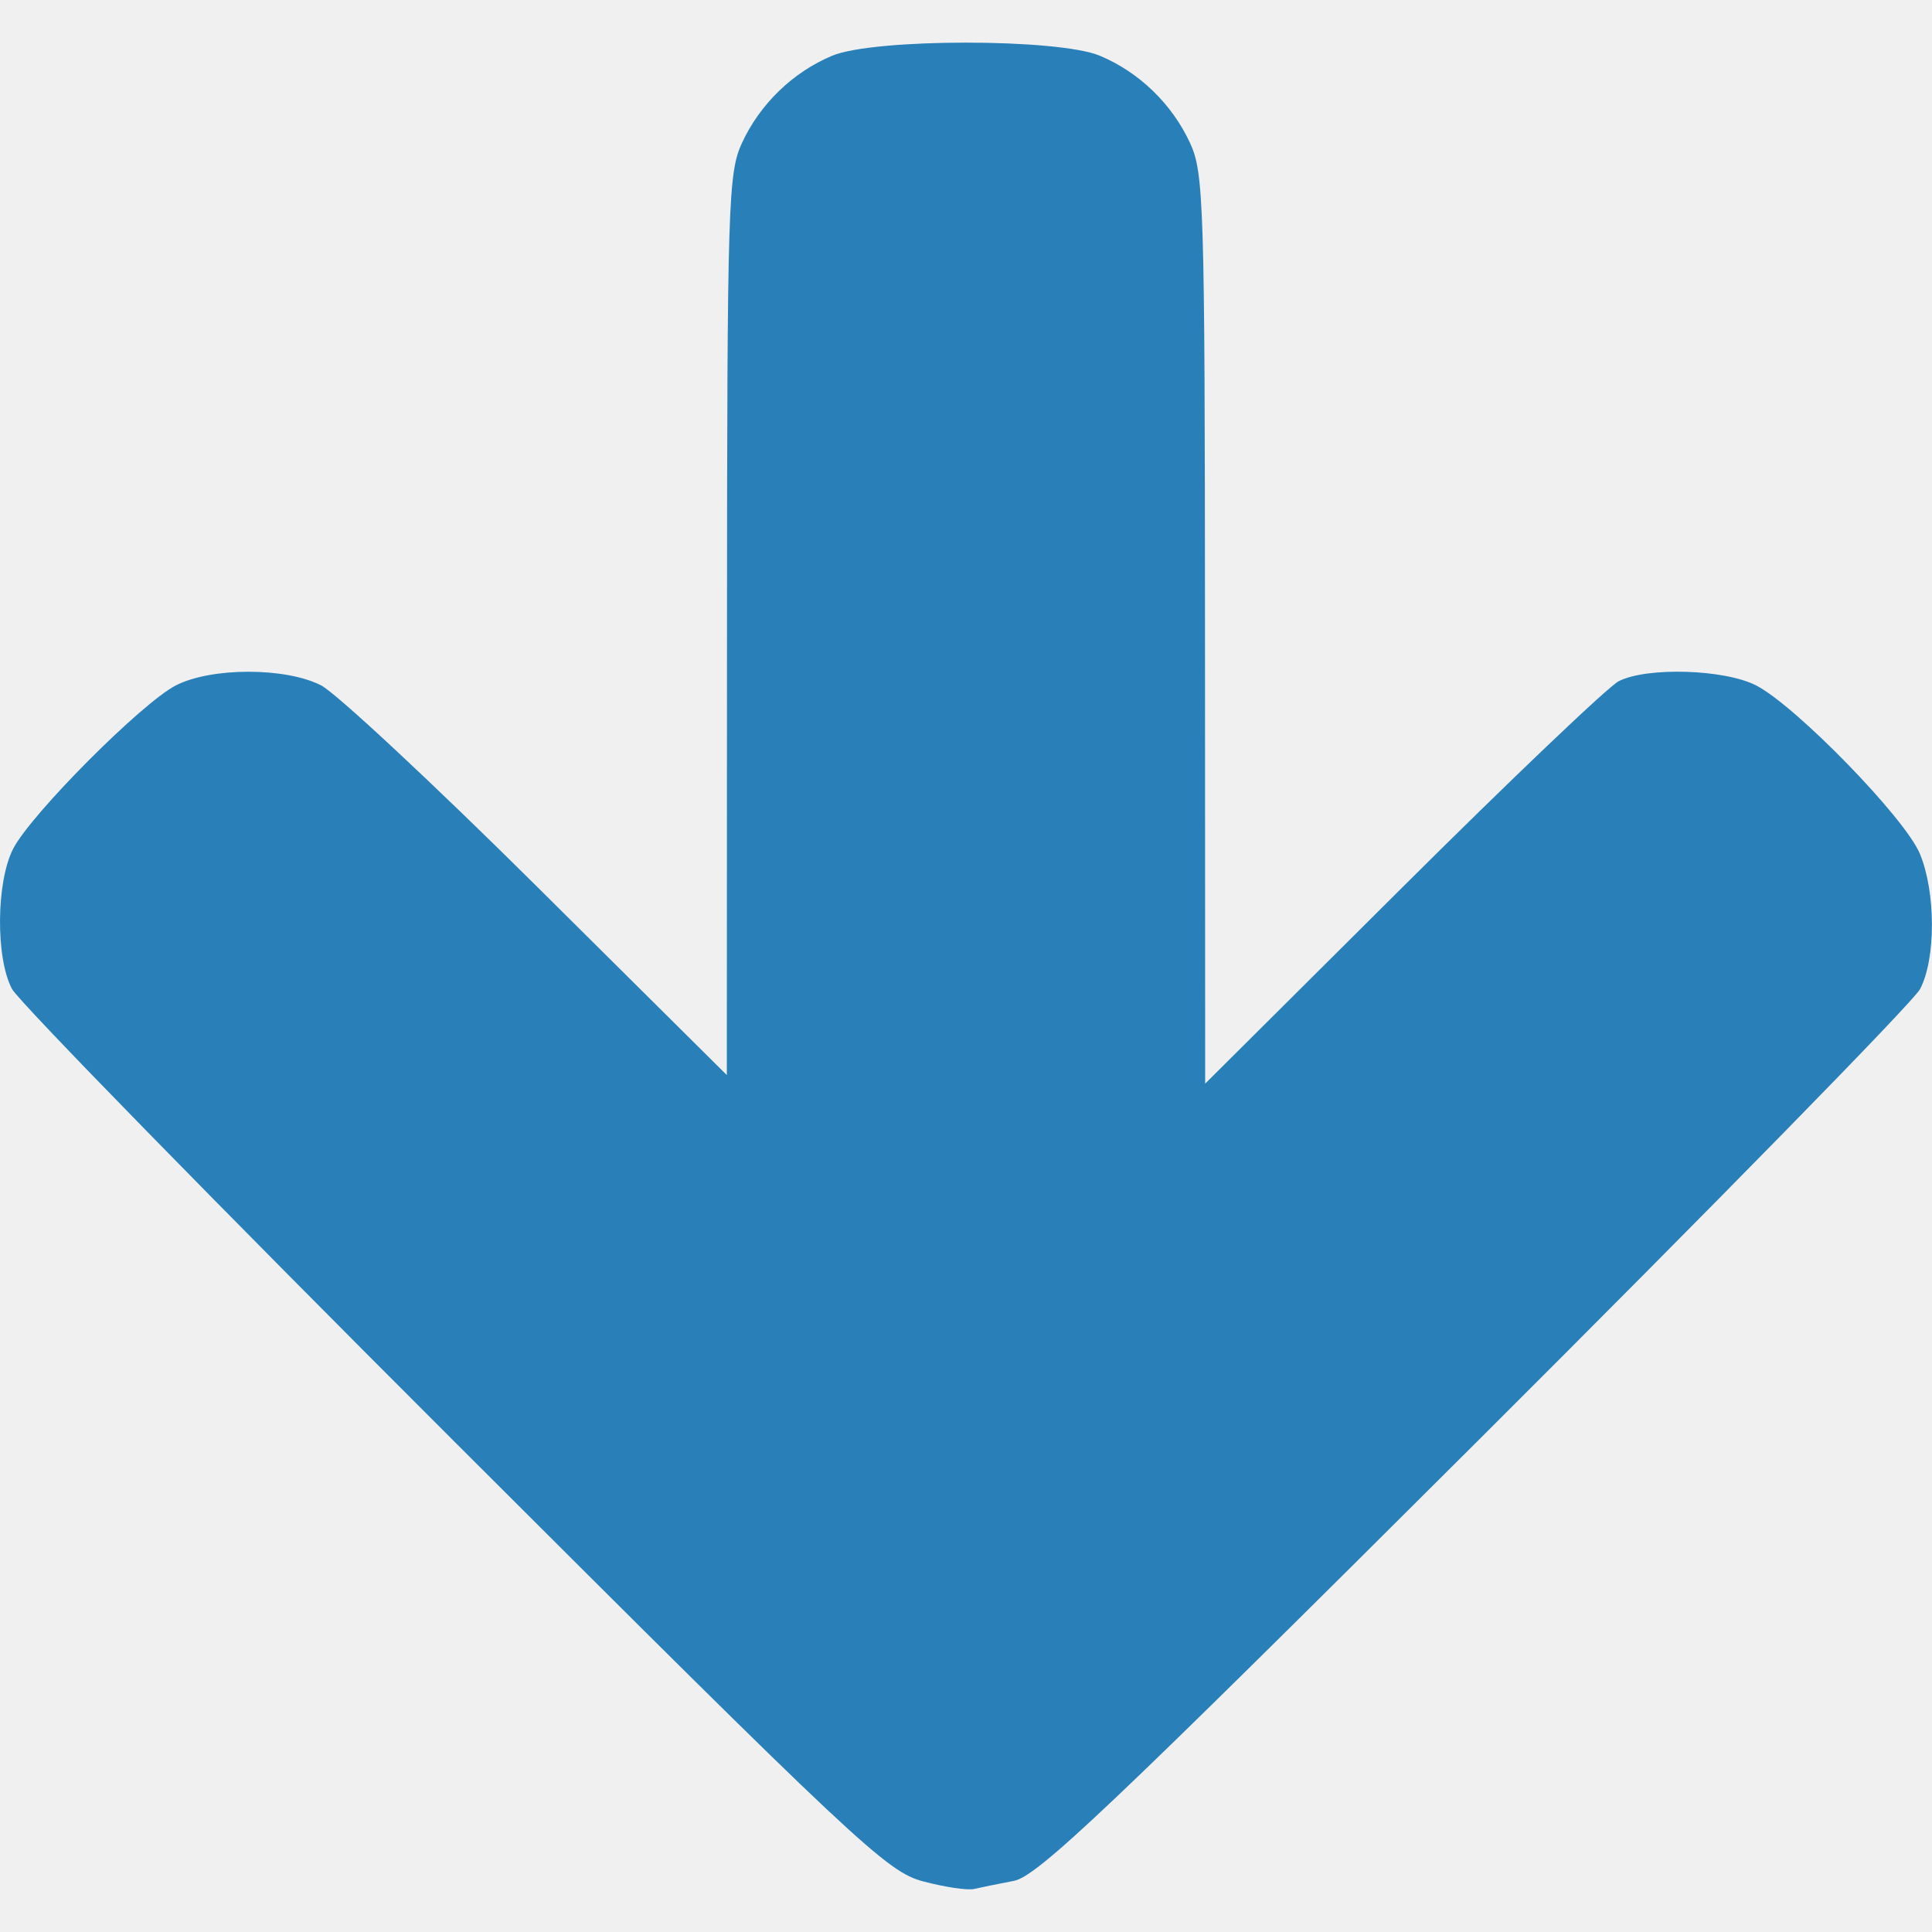
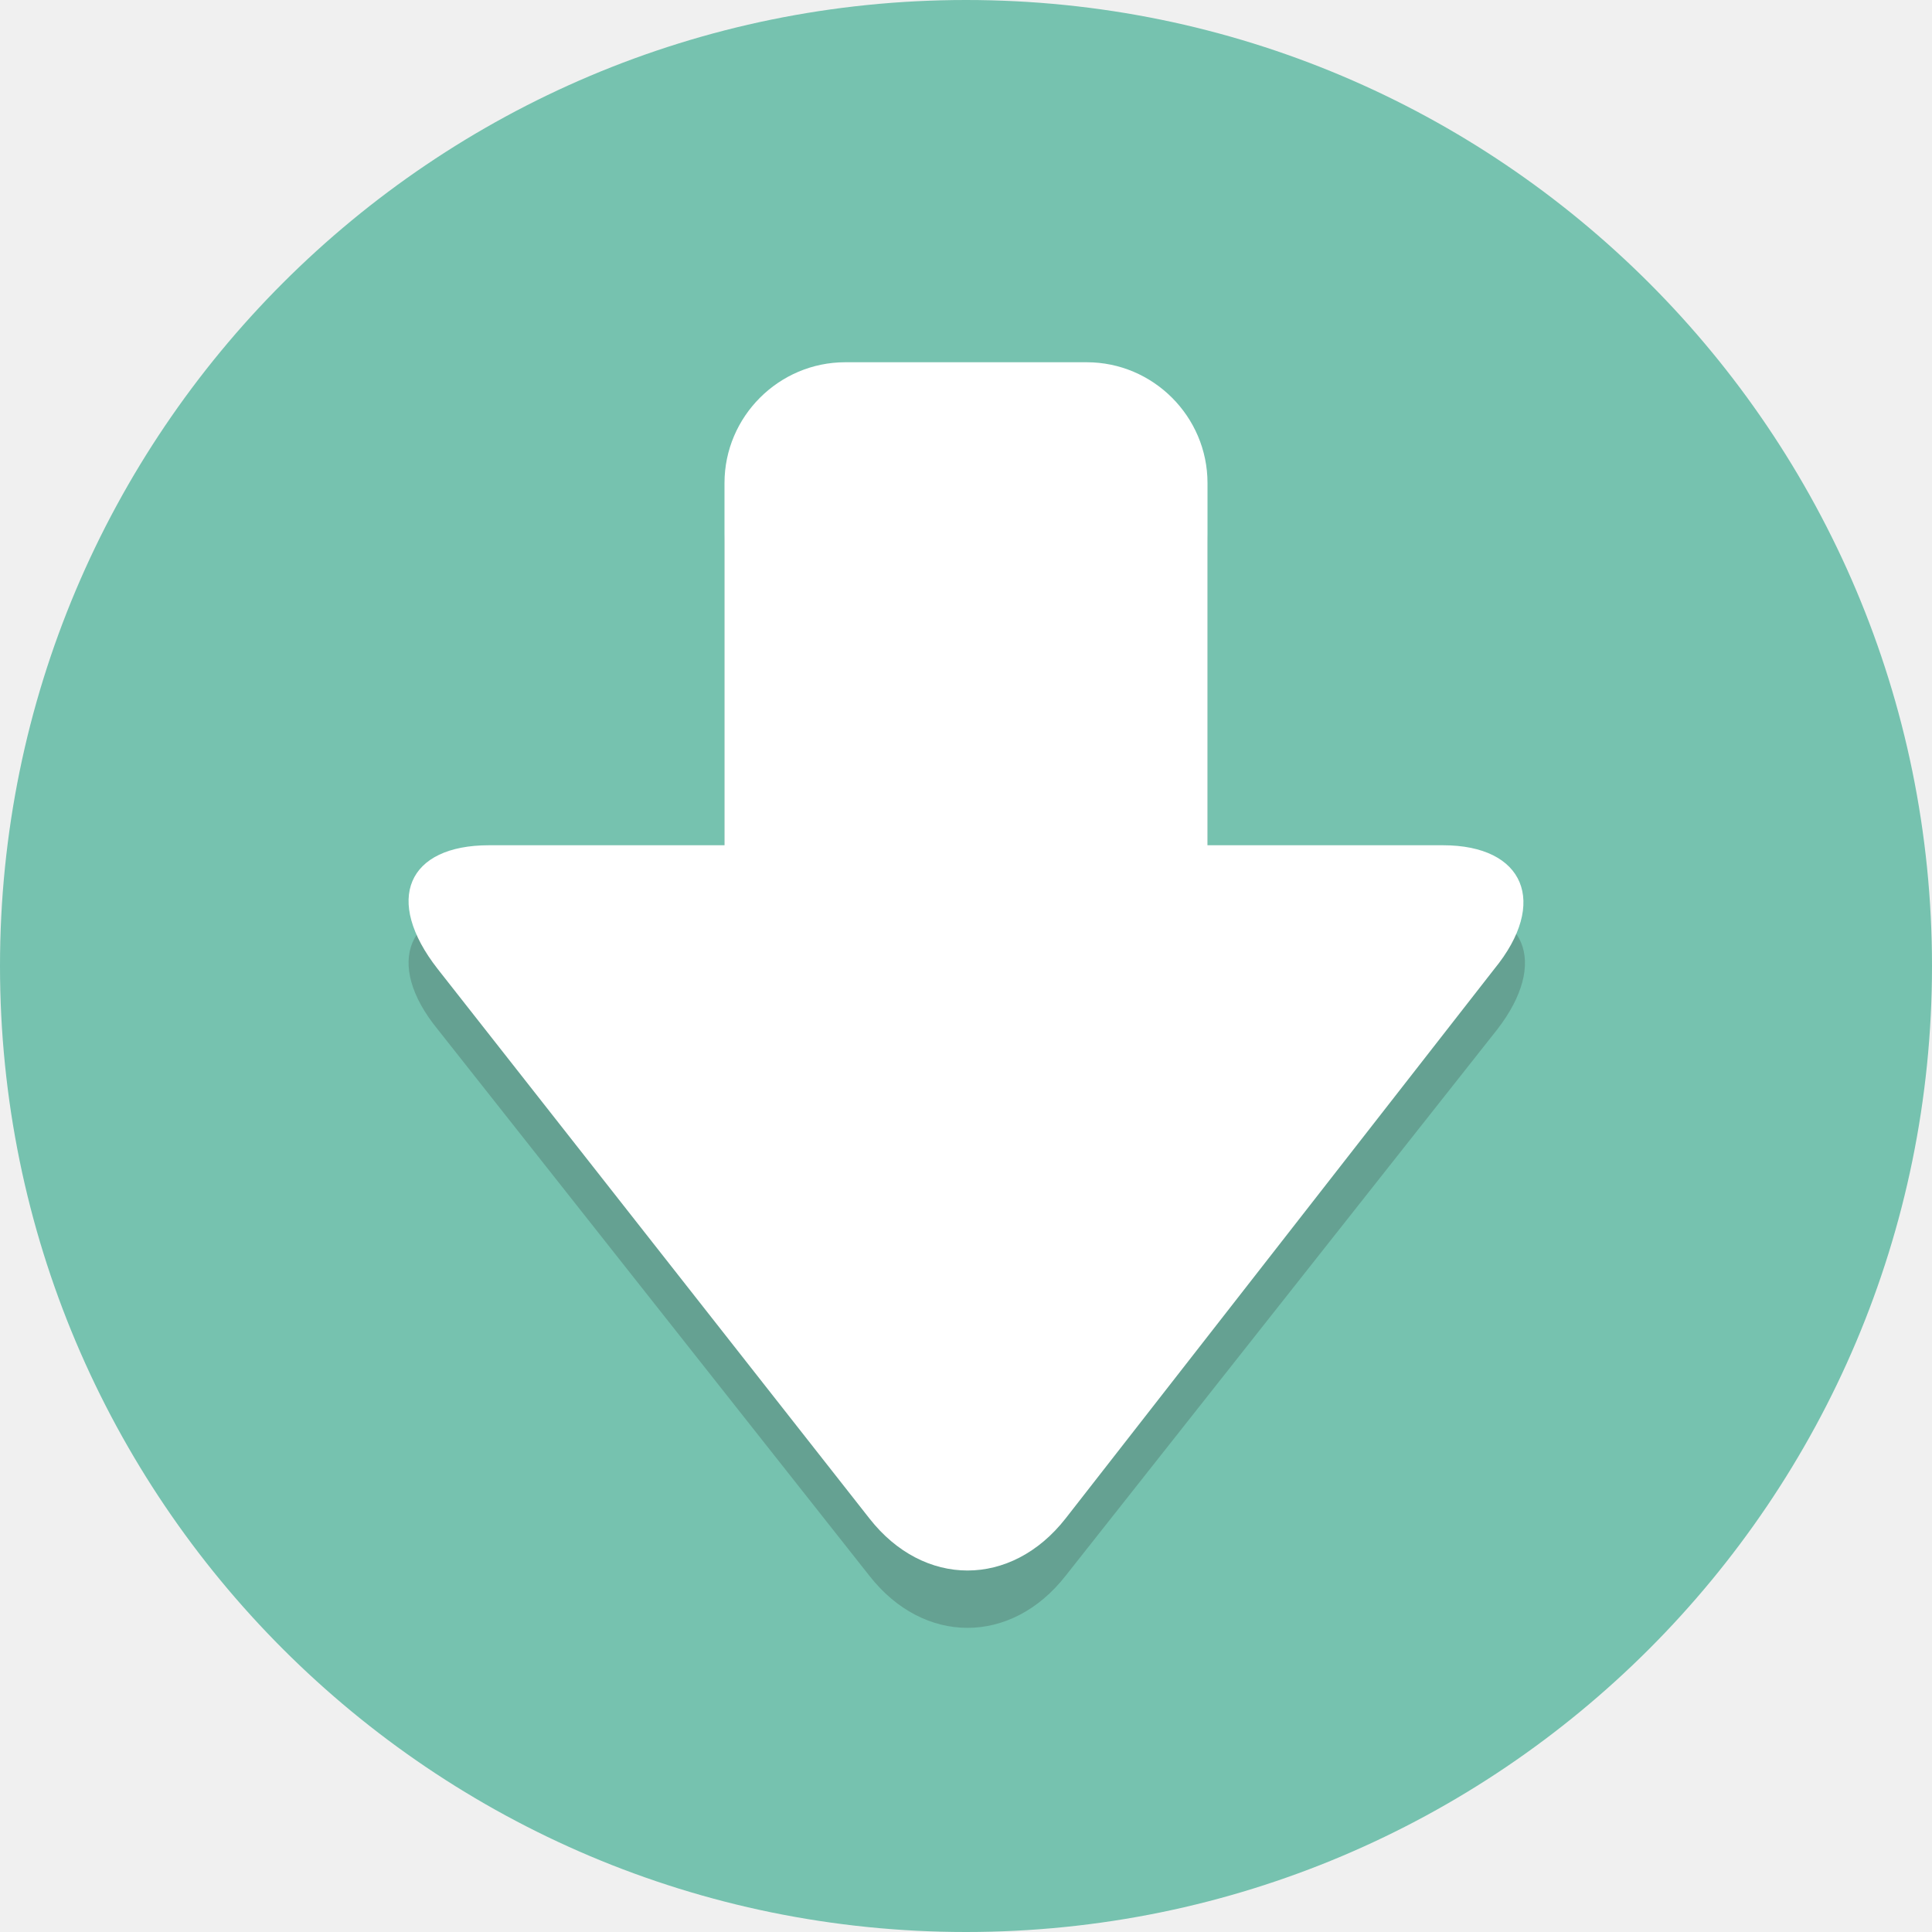
- <svg xmlns="http://www.w3.org/2000/svg" width="128" height="128" viewBox="0 0 33.867 33.867" version="1.1" id="svg4543">
-   <defs id="defs4537" />
-   <g id="layer1" transform="translate(0,-263.1333)">
-     <path style="fill:#2980b9;fill-opacity:1;stroke-width:0.14" d="m 16.184,296.114 c -0.639,-0.17 -1.146,-0.646 -8.22,-7.711 -4.146,-4.141 -7.636,-7.711 -7.754,-7.934 -0.289,-0.545 -0.277,-1.88 0.021,-2.458 0.315,-0.61 2.257,-2.559 2.852,-2.863 0.623,-0.319 1.921,-0.319 2.545,-0.001 0.261,0.133 1.968,1.724 3.794,3.537 l 3.319,3.295 0.003,-7.89 c 0.003,-7.382 0.02,-7.926 0.262,-8.449 0.317,-0.685 0.893,-1.242 1.582,-1.53 0.732,-0.306 3.959,-0.306 4.691,0 0.689,0.288 1.265,0.845 1.582,1.53 0.242,0.523 0.259,1.069 0.262,8.524 l 0.003,7.965 3.459,-3.443 c 1.903,-1.894 3.608,-3.519 3.791,-3.612 0.496,-0.252 1.855,-0.21 2.409,0.075 0.695,0.358 2.605,2.319 2.868,2.947 0.282,0.673 0.284,1.848 0.004,2.377 -0.116,0.22 -3.628,3.806 -7.803,7.969 -6.399,6.38 -7.668,7.583 -8.081,7.662 -0.269,0.051 -0.584,0.116 -0.699,0.142 -0.115,0.027 -0.516,-0.033 -0.891,-0.133 z" id="path4522" />
+ <svg xmlns="http://www.w3.org/2000/svg" version="1.1" x="0px" y="0px" viewBox="0 0 64 64" style="enable-background:new 0 0 64 64;" xml:space="preserve">
+   <style type="text/css">
+ 	.st0{fill:#76C2AF;}
+ 	.st1{opacity:0.2;}
+ 	.st2{fill:#231F20;}
+ 	.st3{fill:#FFFFFF;}
+ </style>
+   <g id="Layer_1">
+     <g>
+       <circle class="st0" cx="32" cy="32" r="32" />
+     </g>
+     <g class="st1">
+       <path class="st2" d="M47.8,30H40V18c0-2.2-1.8-4-4-4h-8c-2.2,0-4,1.8-4,4v12h-7.8c-2.7,0-3.5,1.9-1.7,4.1l14.3,18.1    c1.8,2.3,4.7,2.3,6.5,0l14.3-18.1C51.3,31.9,50.6,30,47.8,30z" />
+     </g>
+     <g>
+       <path class="st3" d="M24,16c0-2.2,1.8-4,4-4h8c2.2,0,4,1.8,4,4v24c0,2.2-1.8,4-4,4h-8c-2.2,0-4-1.8-4-4V16z" />
+     </g>
+     <g>
+       <path class="st3" d="M47.8,28c2.7,0,3.5,1.9,1.7,4.1L35.3,50.3c-1.8,2.3-4.7,2.3-6.5,0L14.5,32.1c-1.8-2.3-1-4.1,1.7-4.1H47.8z" />
+     </g>
  </g>
+   <g id="Layer_2">
+ </g>
</svg>
